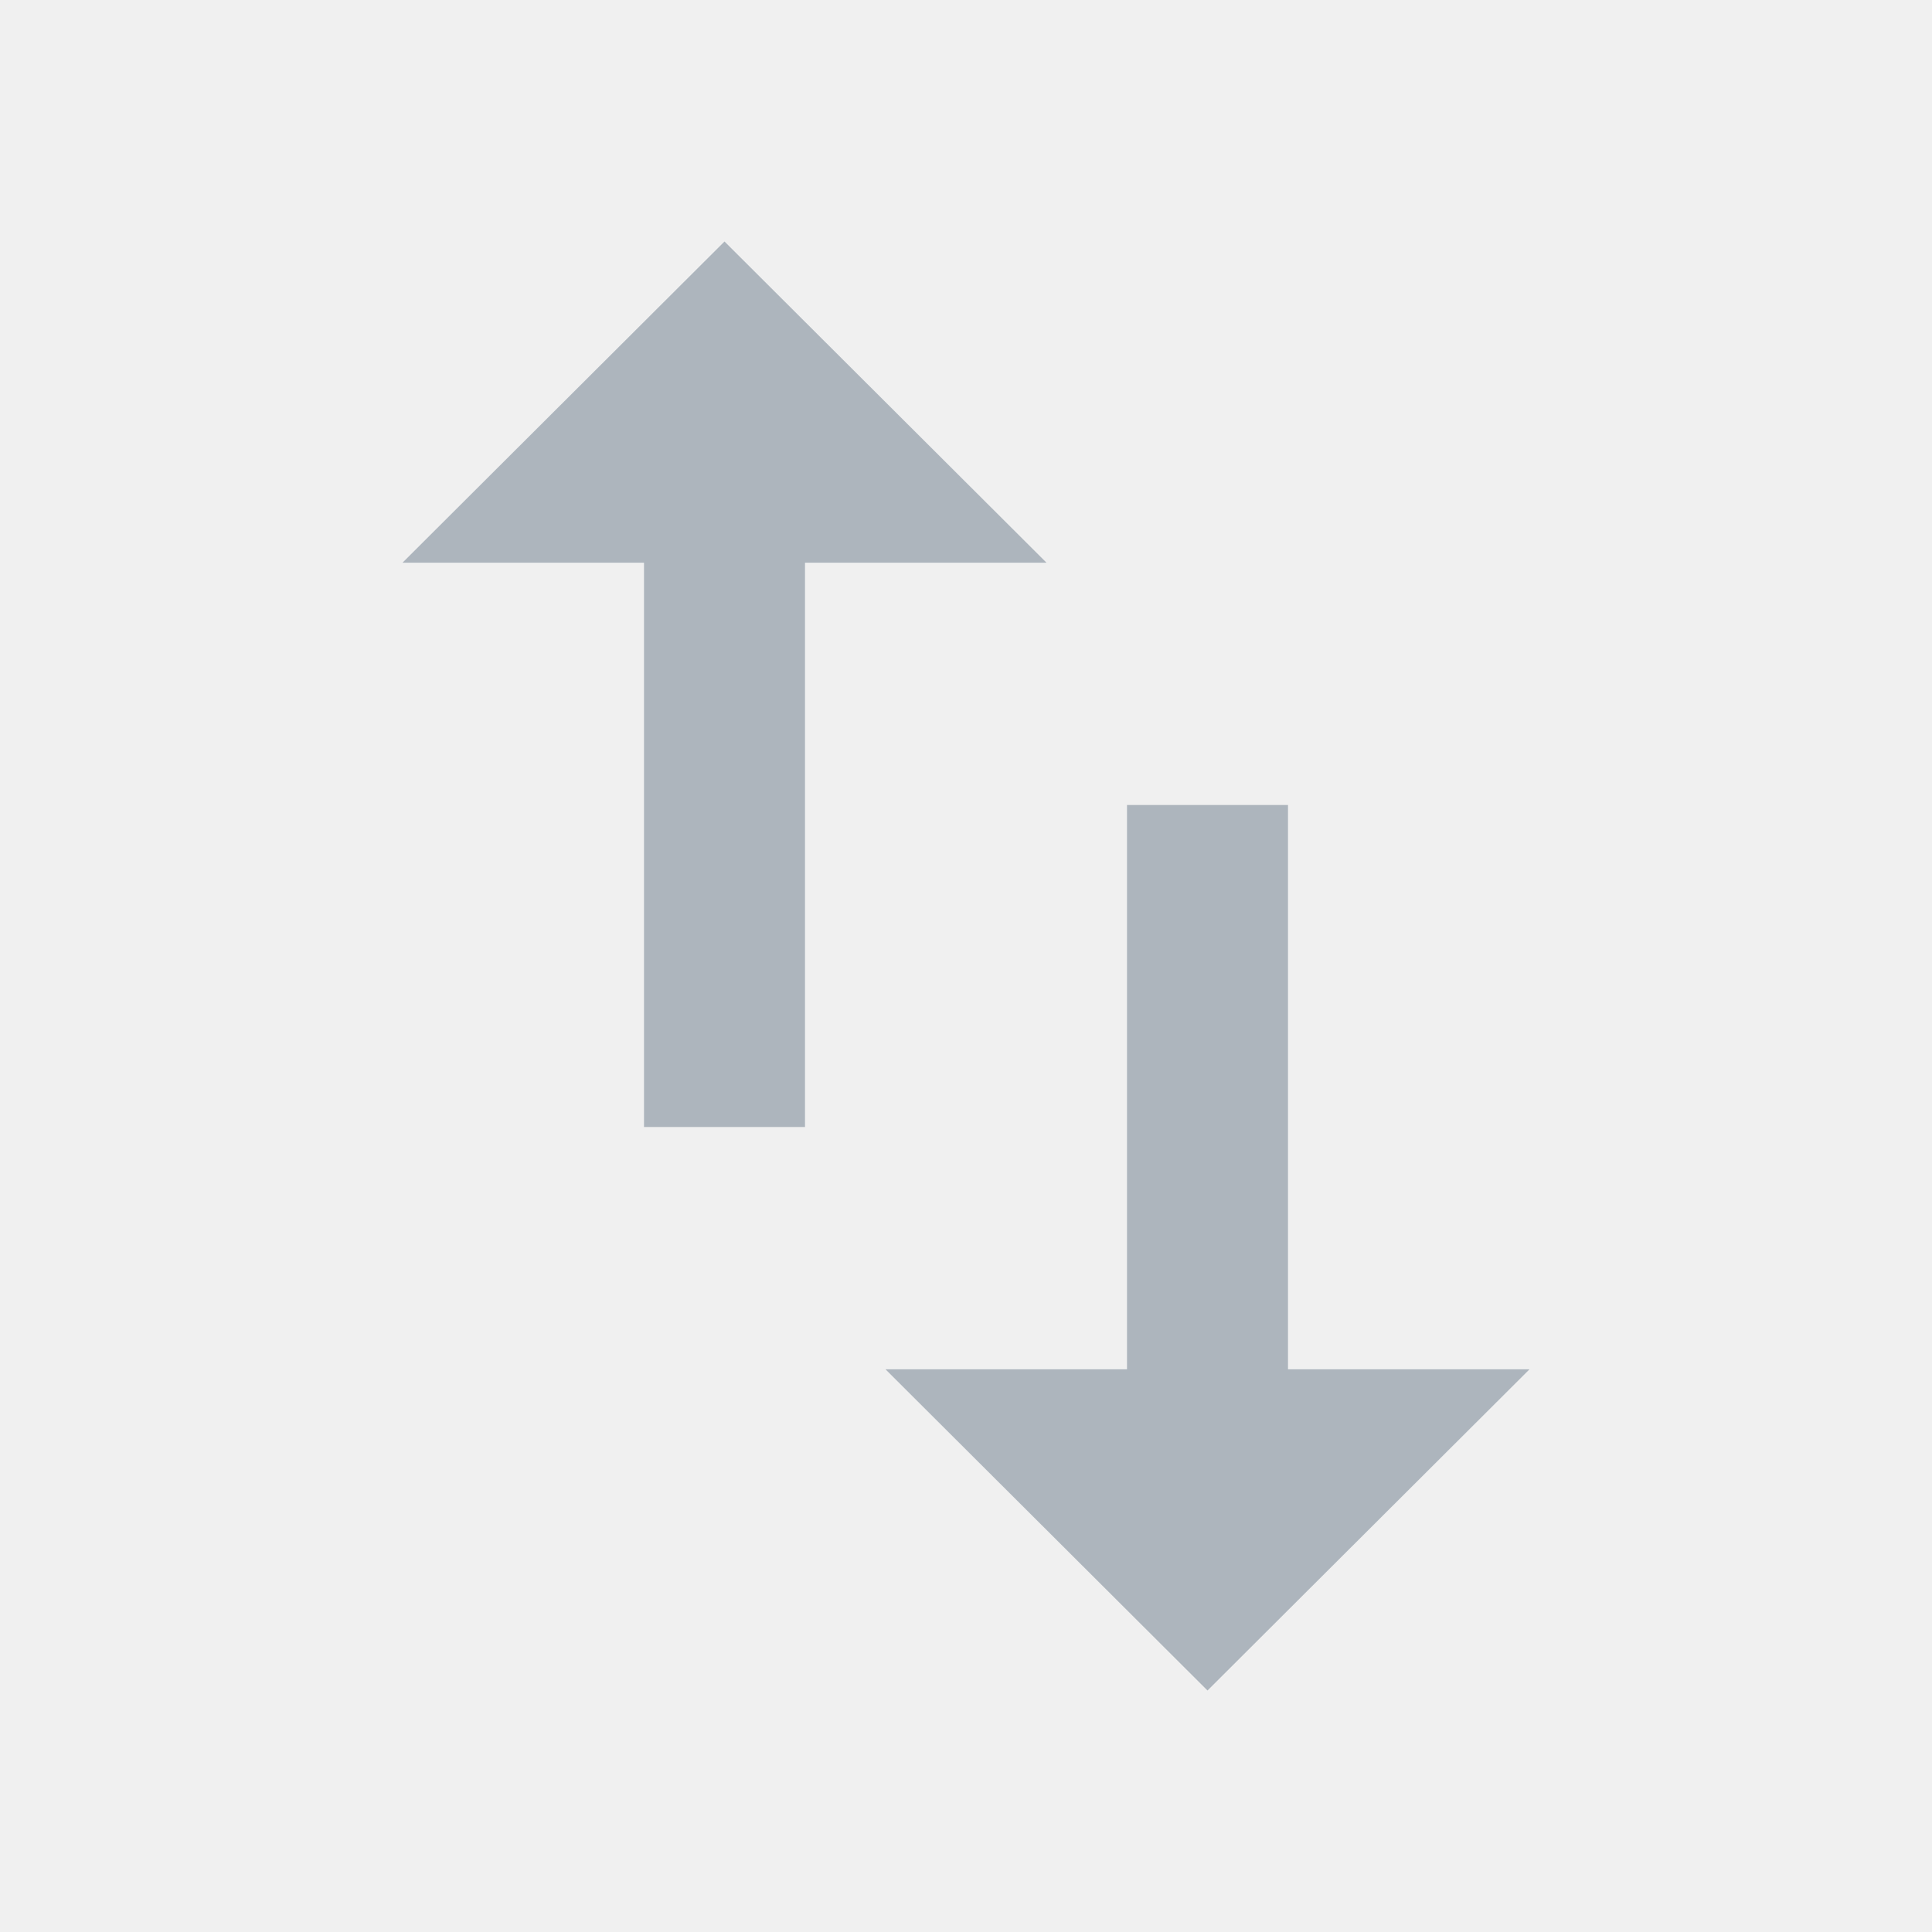
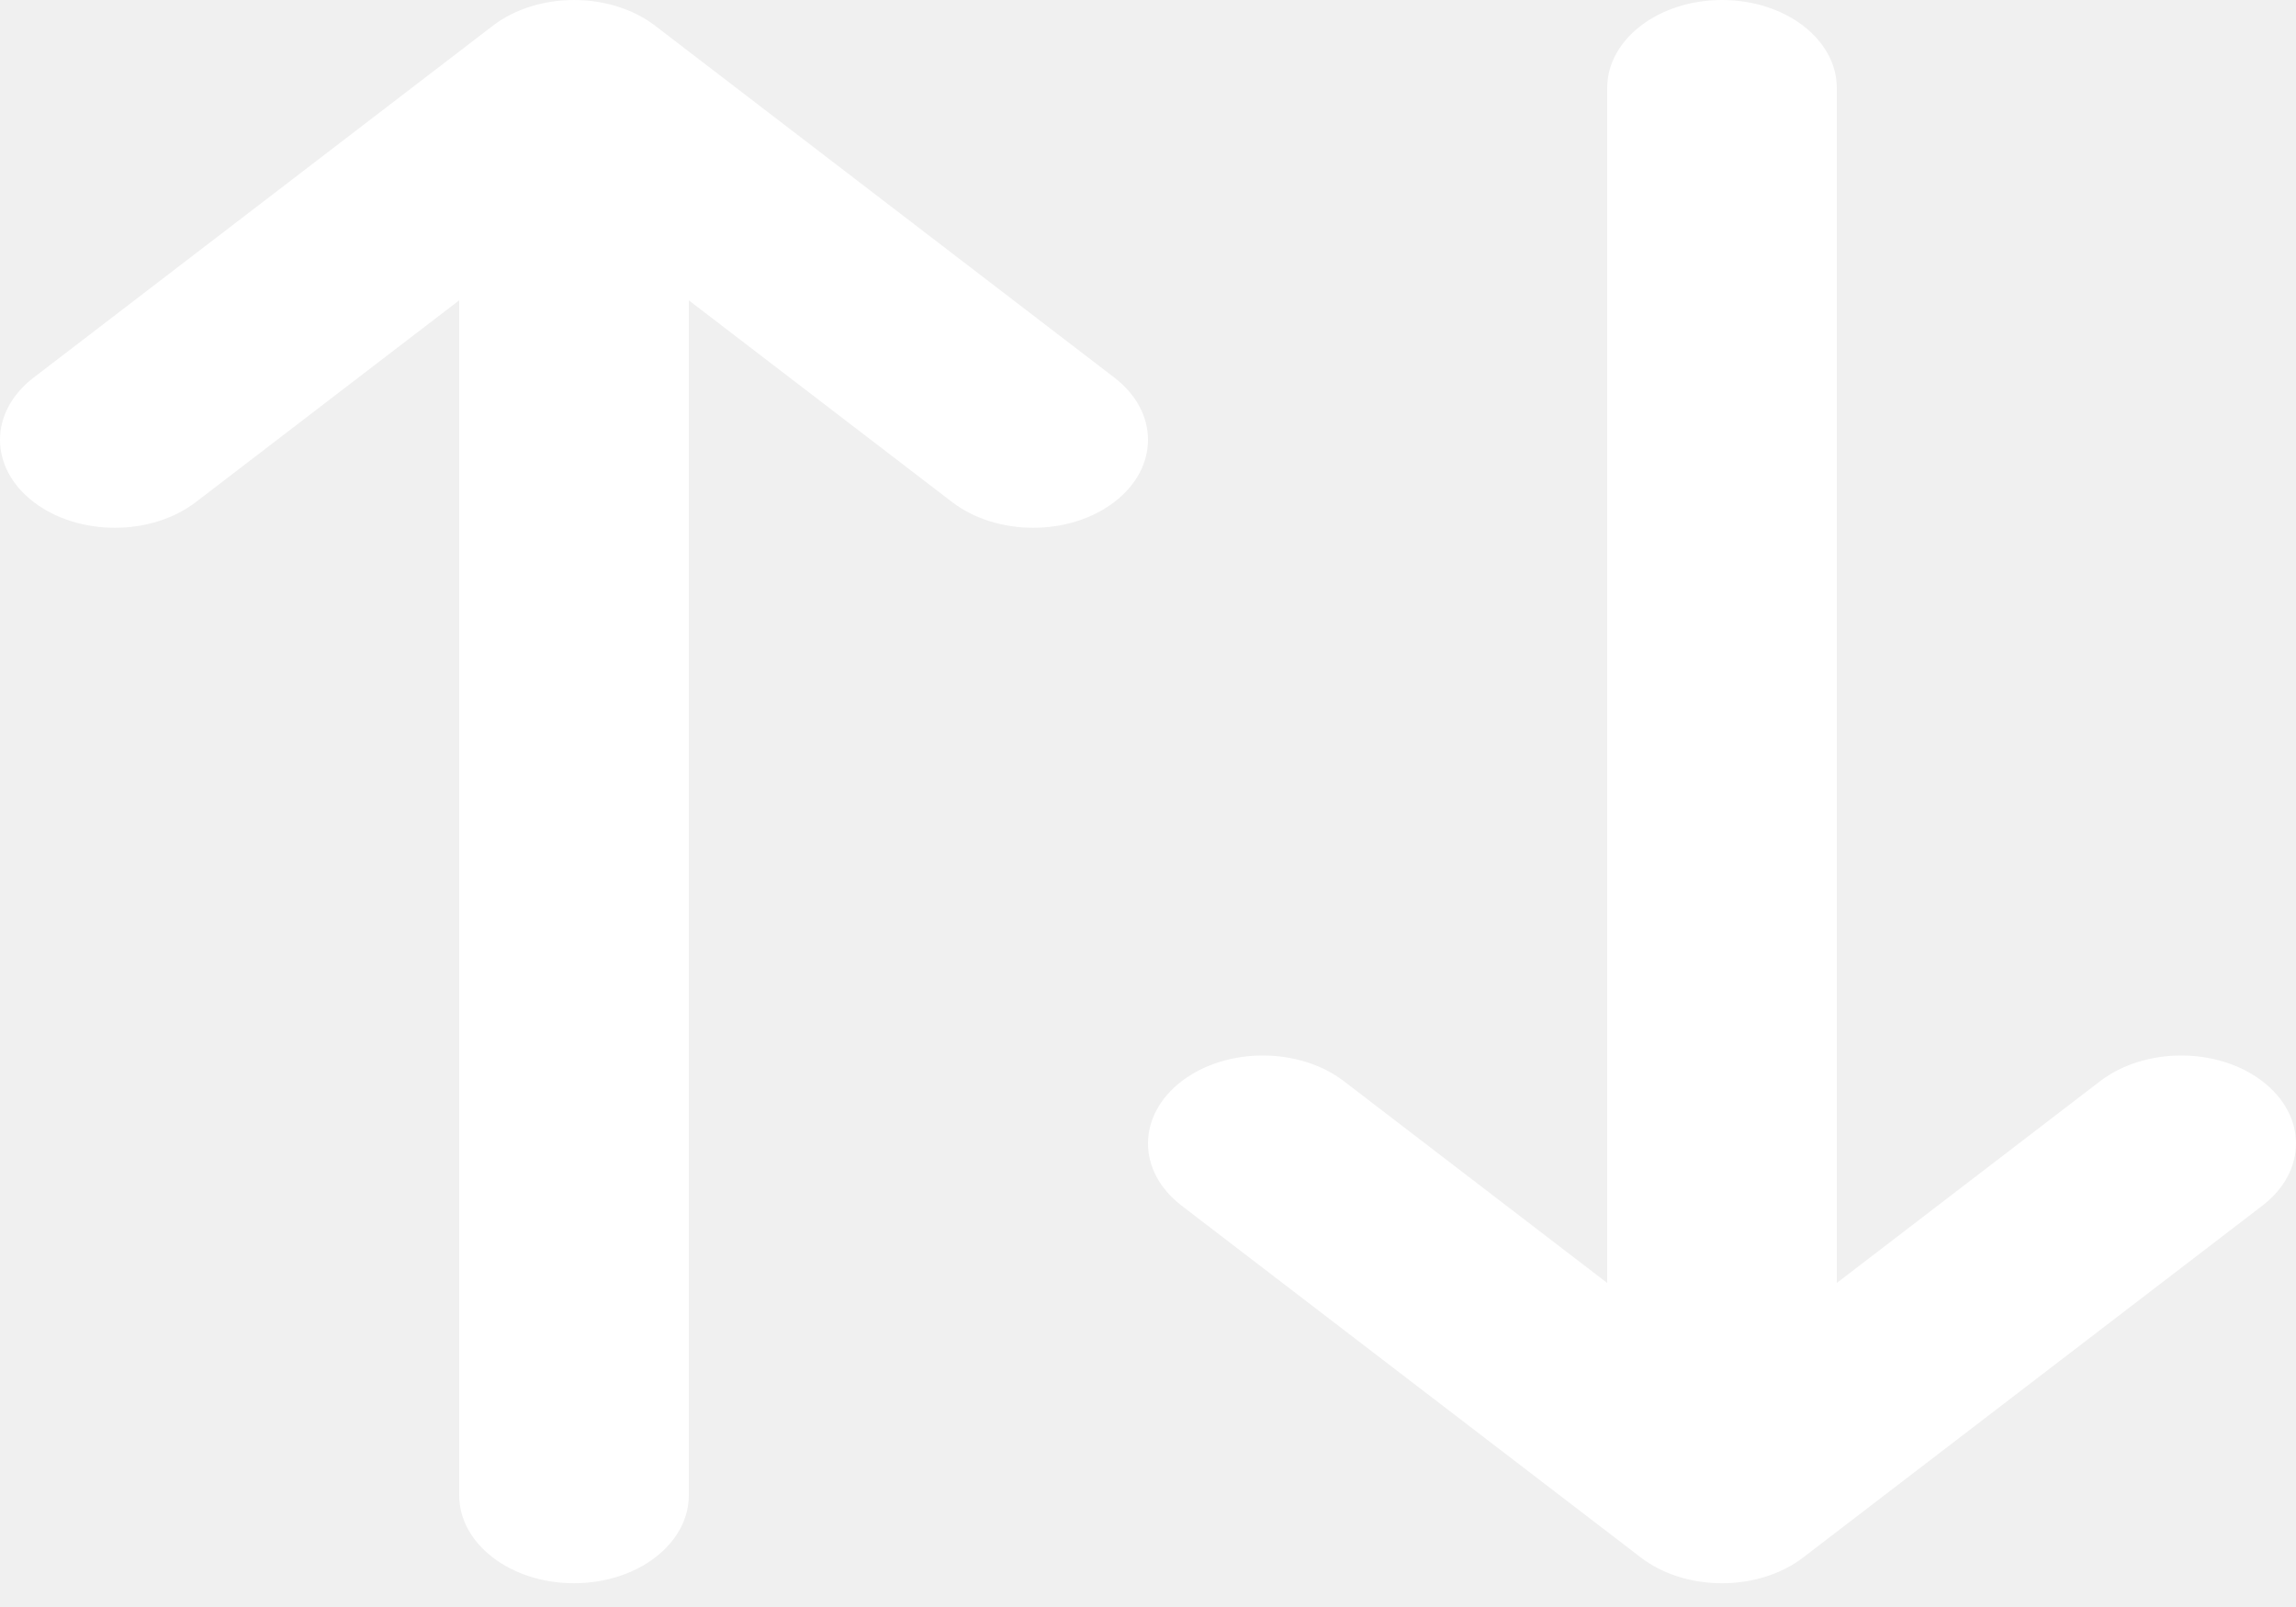
- <svg xmlns="http://www.w3.org/2000/svg" fill="#adb5bd" height="48" viewBox="0 0 48 48" width="48">
-   <path d="M32 34.02v-14.02h-4v14.02h-6l8 7.98 8-7.98h-6zm-14-28.02l-8 7.98h6v14.02h4v-14.02h6l-8-7.98z" />
-   <path d="M0 0h48v48h-48z" fill="none" />
+ <svg xmlns="http://www.w3.org/2000/svg" width="60" height="42" viewBox="0 0 60 42" fill="none">
+   <path fill-rule="evenodd" clip-rule="evenodd" d="M45 0C43.343 0 42 1.029 42 2.299V33.531L35.121 28.259C33.95 27.362 32.05 27.362 30.879 28.259C29.707 29.157 29.707 30.613 30.879 31.511L42.879 40.706C44.05 41.604 45.95 41.604 47.121 40.706L59.121 31.511C60.293 30.613 60.293 29.157 59.121 28.259C57.95 27.362 56.05 27.362 54.879 28.259L48 33.531V2.299C48 1.029 46.657 0 45 0ZM17.121 0.673C15.95 -0.224 14.05 -0.224 12.879 0.673L0.879 9.869C-0.293 10.767 -0.293 12.222 0.879 13.12C2.05 14.018 3.95 14.018 5.121 13.12L12 7.849V39.081C12 40.35 13.343 41.379 15 41.379C16.657 41.379 18 40.35 18 39.081V7.849L24.879 13.12C26.05 14.018 27.95 14.018 29.121 13.12C30.293 12.222 30.293 10.767 29.121 9.869L17.121 0.673Z" fill="white" />
</svg>
